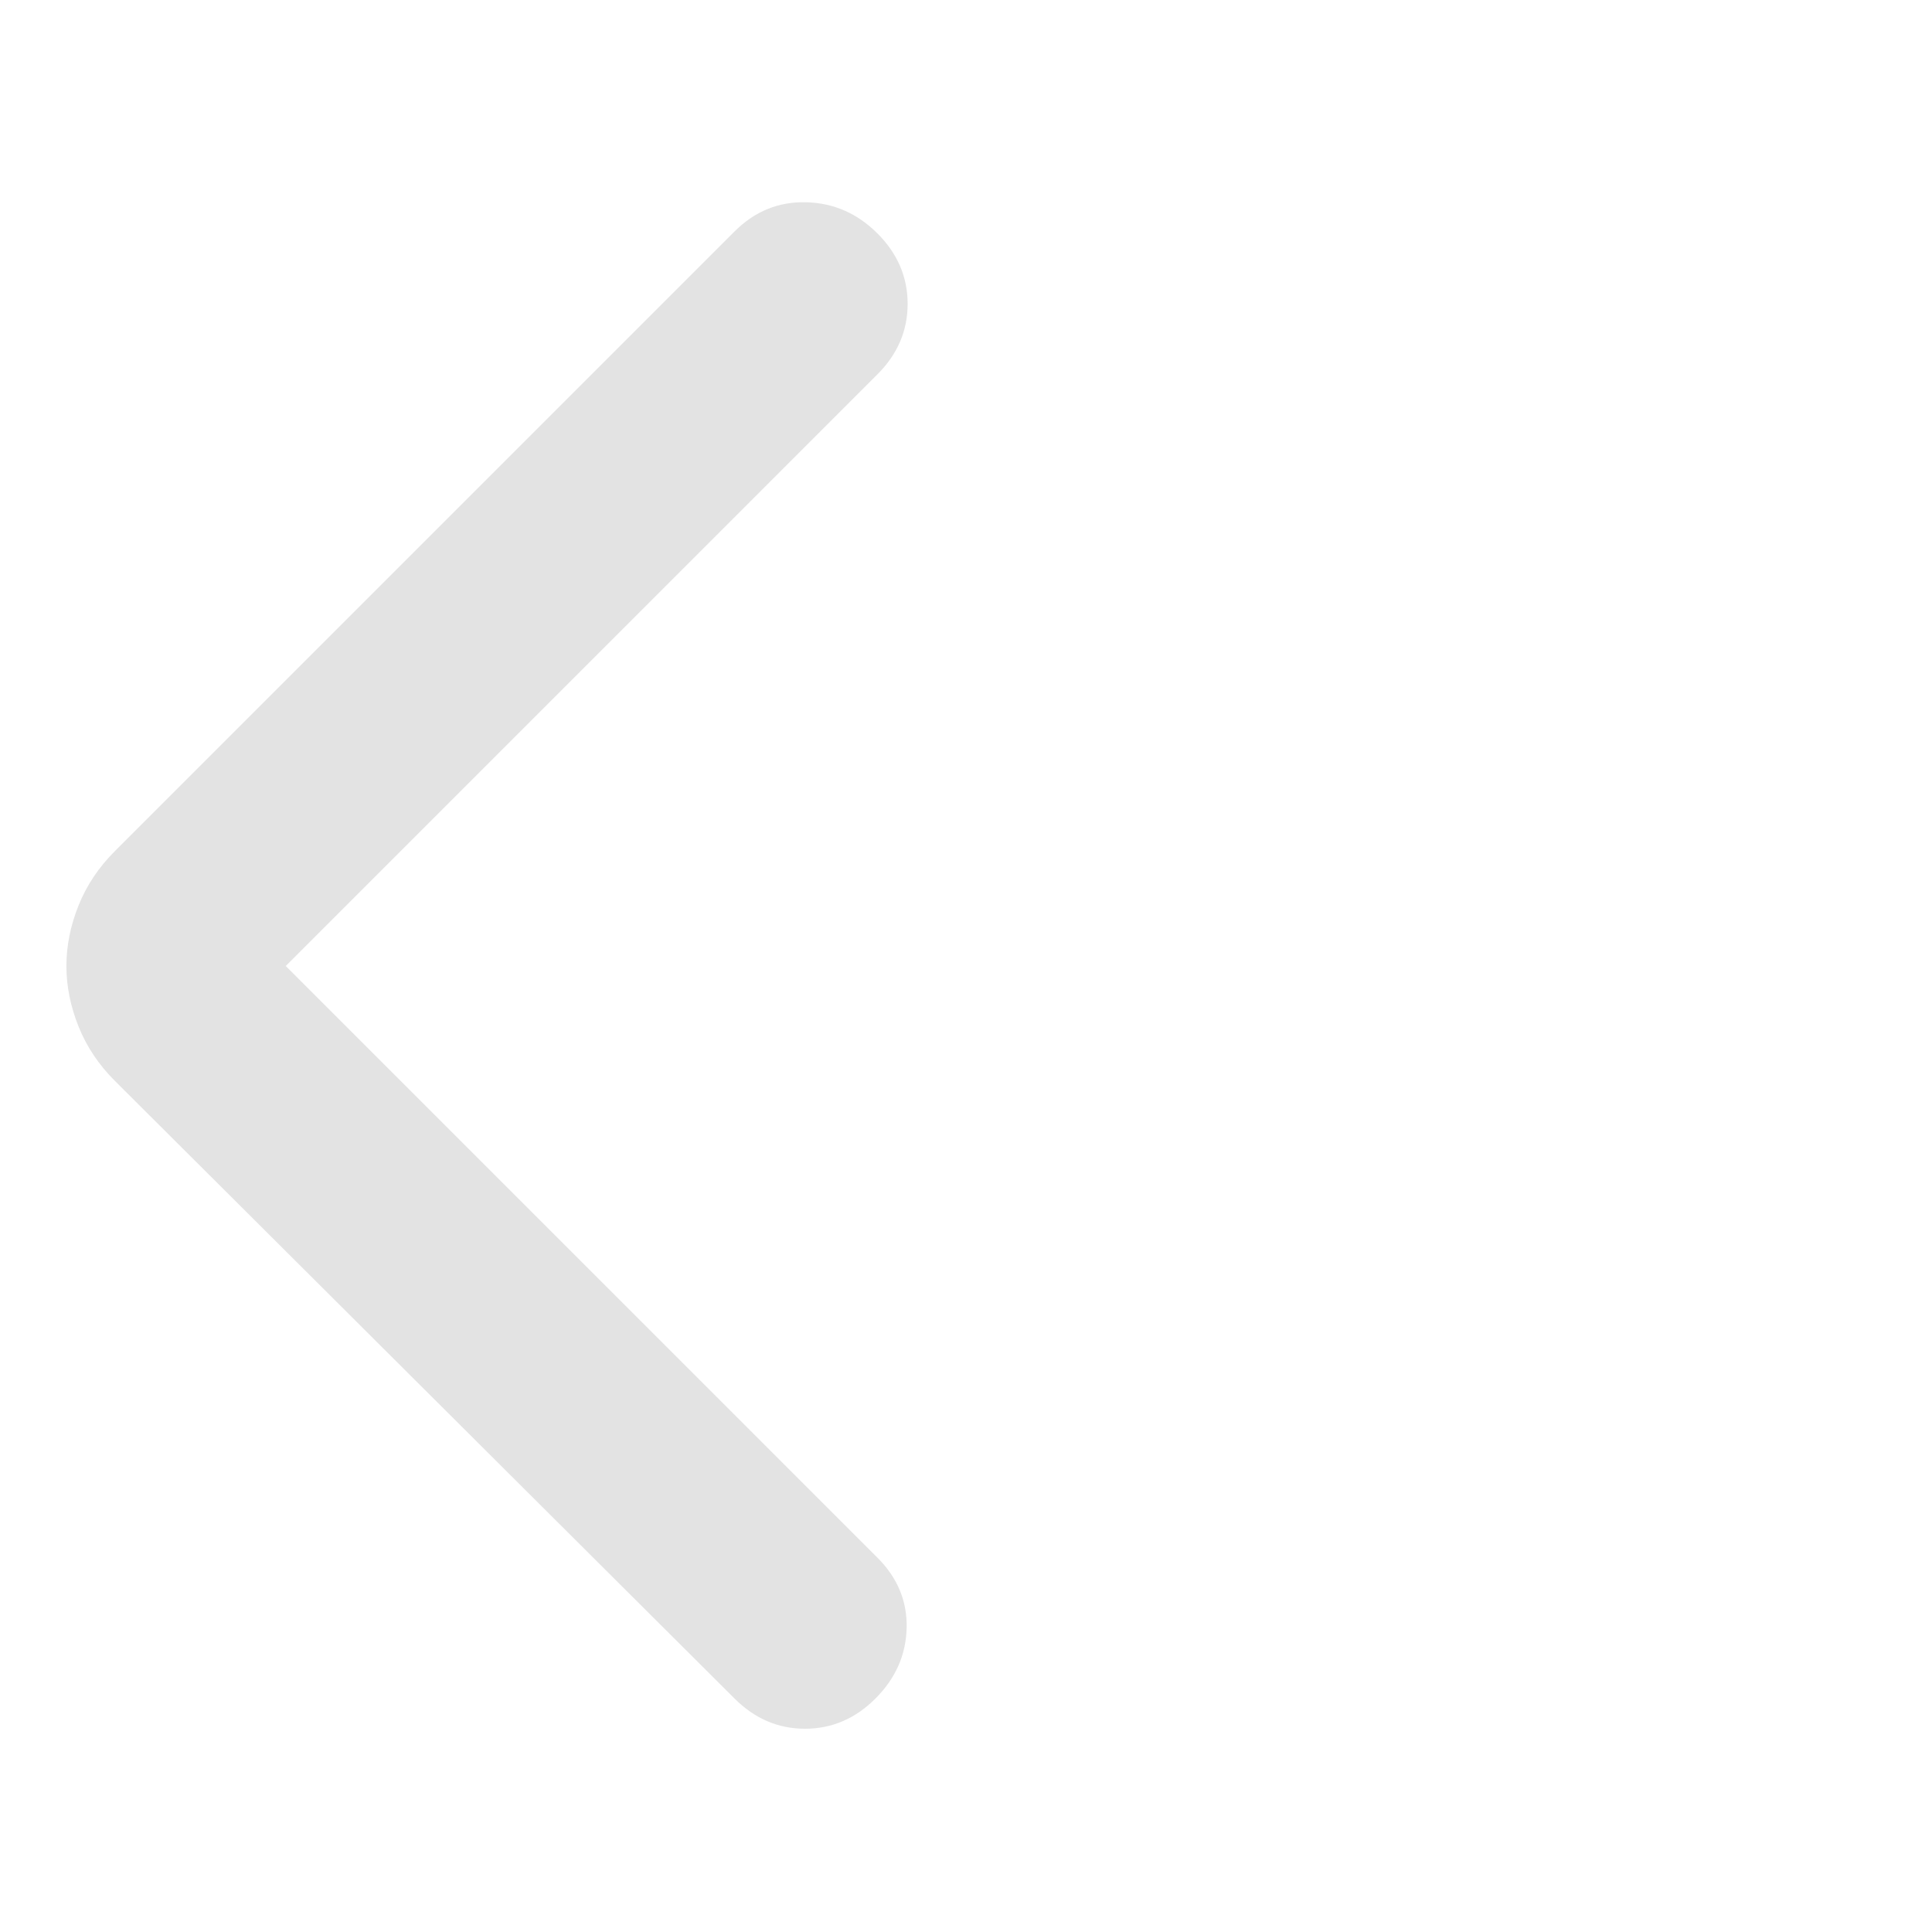
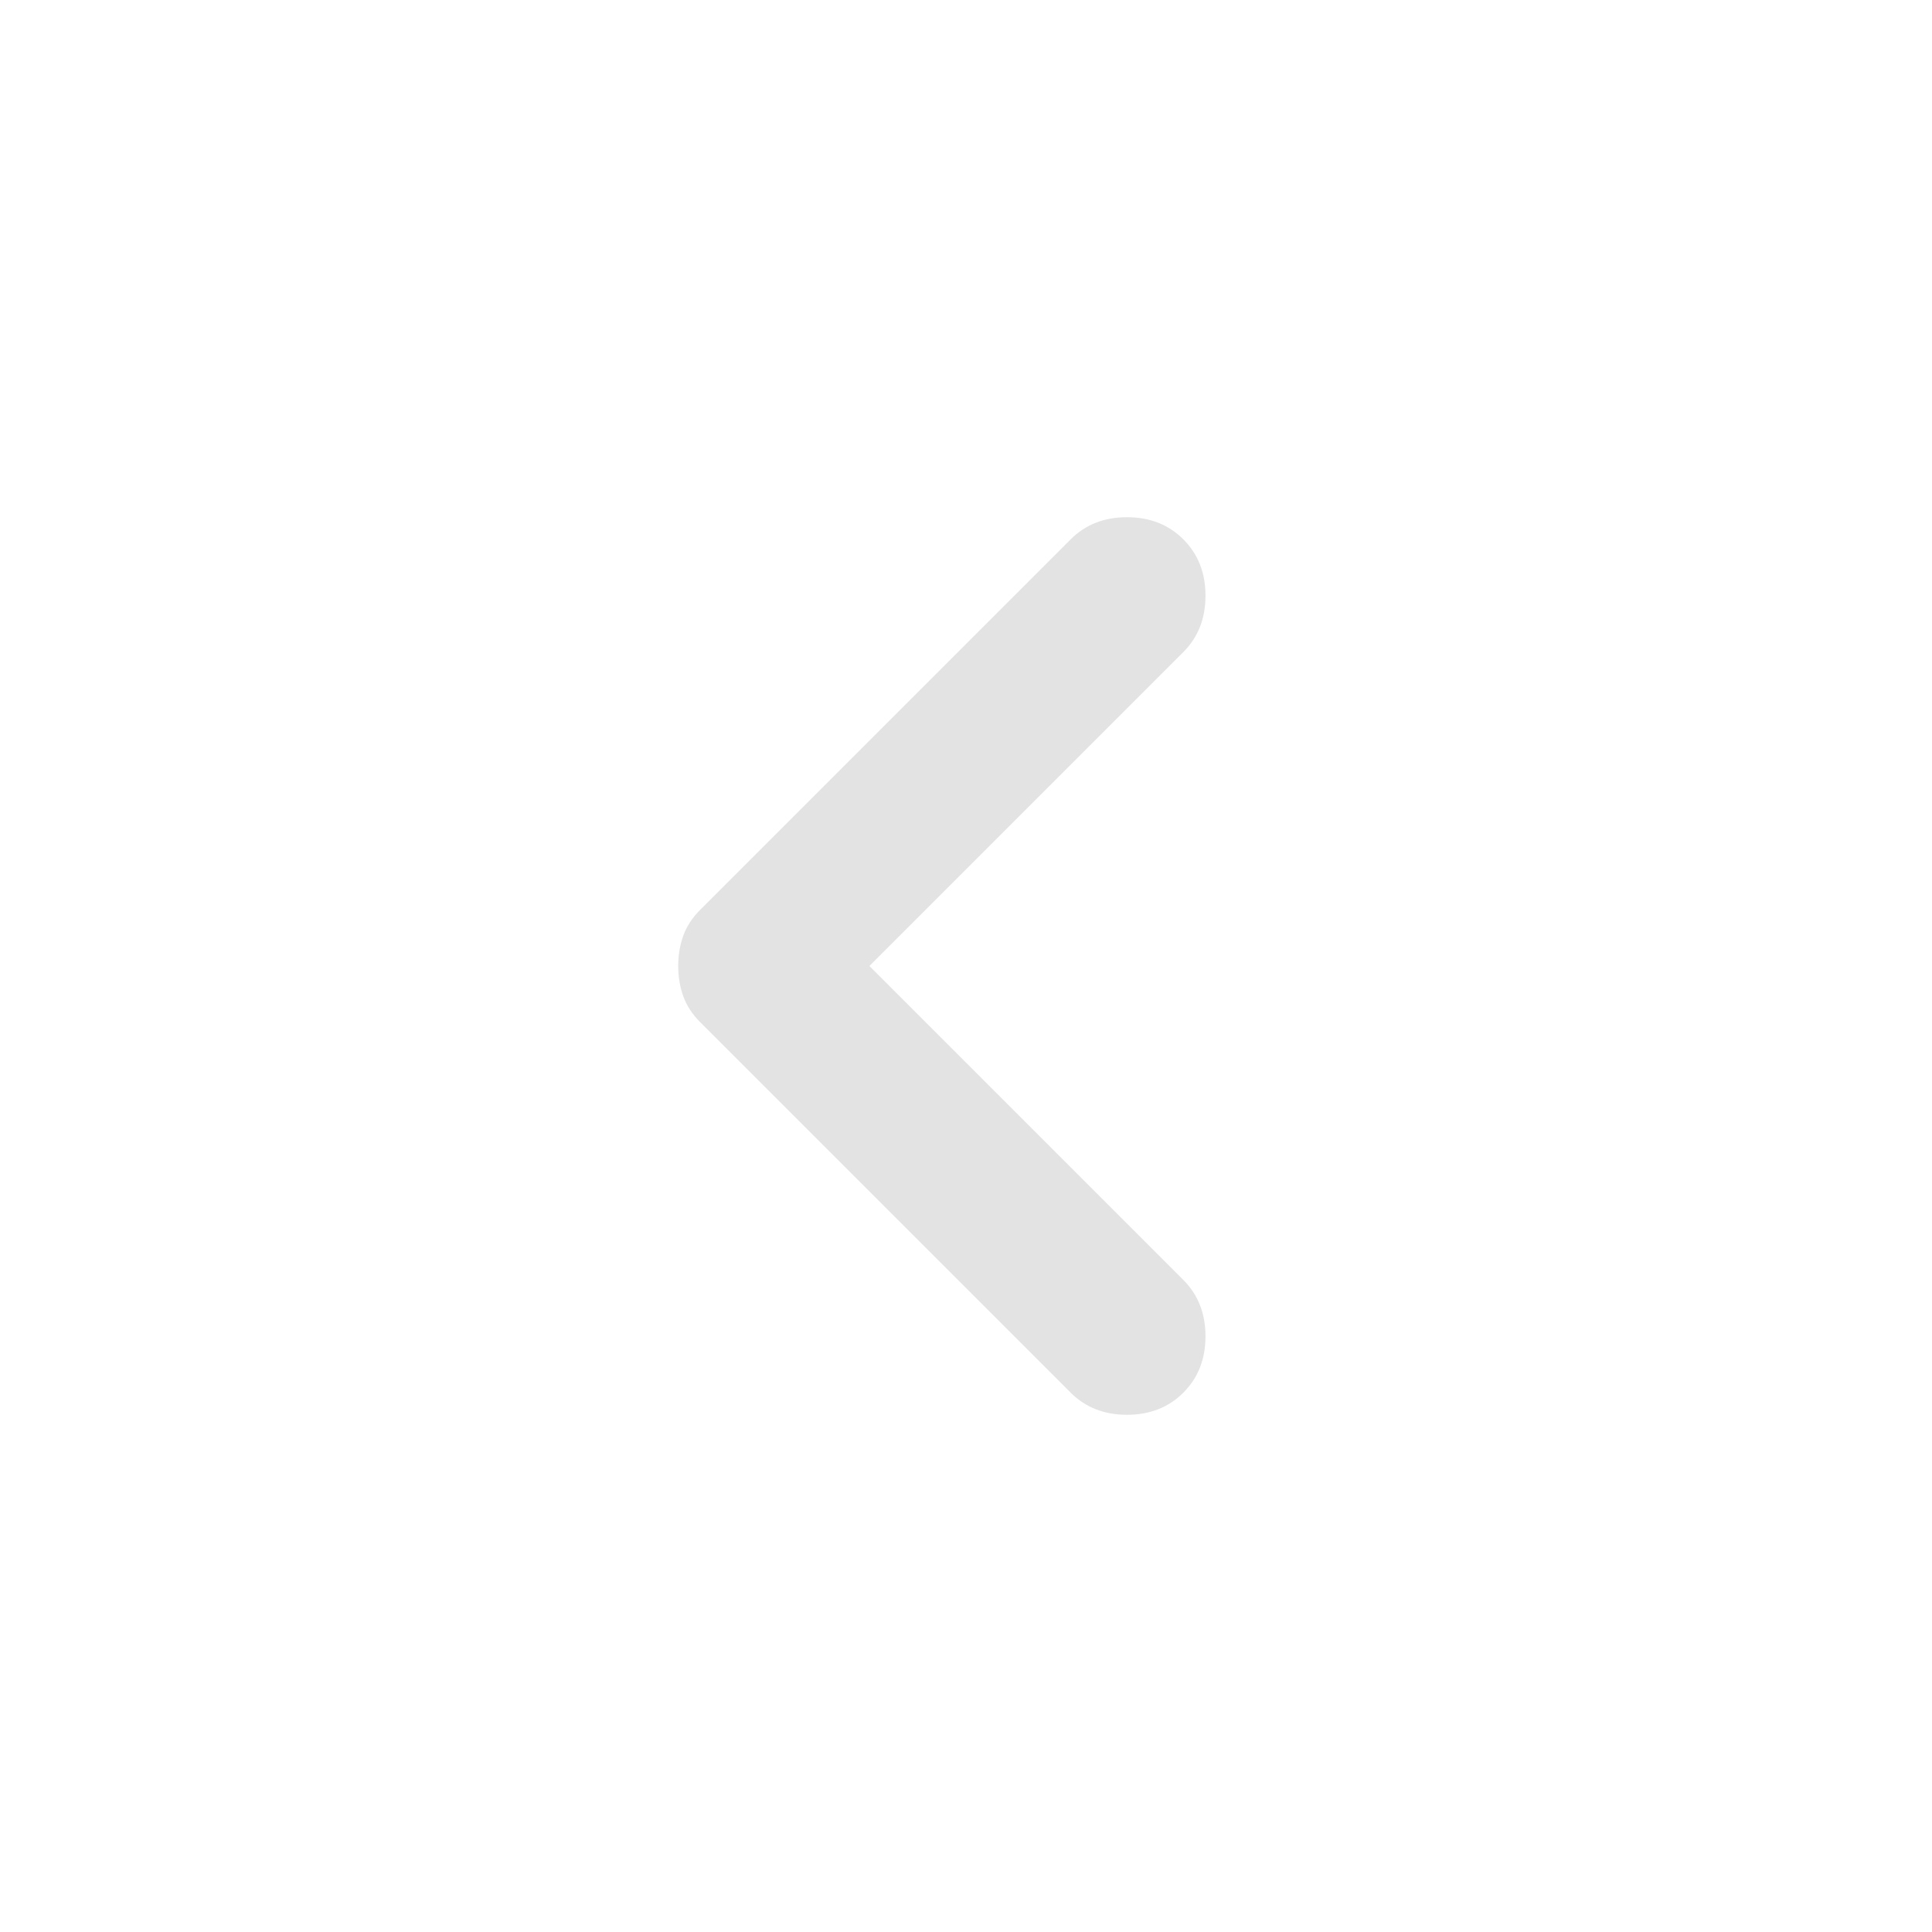
<svg xmlns="http://www.w3.org/2000/svg" height="24px" viewBox="0 -960 960 960" width="24px" fill="#e3e3e3">
-   <path d="m142-480 294 294q15 15 14.5 35T435-116q-15 15-35 15t-35-15L57-423q-12-12-18-27t-6-30q0-15 6-30t18-27l308-308q15-15 35.5-14.5T436-844q15 15 15 35t-15 35L142-480Z" />
+   <path d="m432-480 156 156q11 11 11 28t-11 28q-11 11-28 11t-28-11L348-452q-6-6-8.5-13t-2.5-15q0-8 2.5-15t8.5-13l184-184q11-11 28-11t28 11q11 11 11 28t-11 28L432-480Z" />
</svg>
